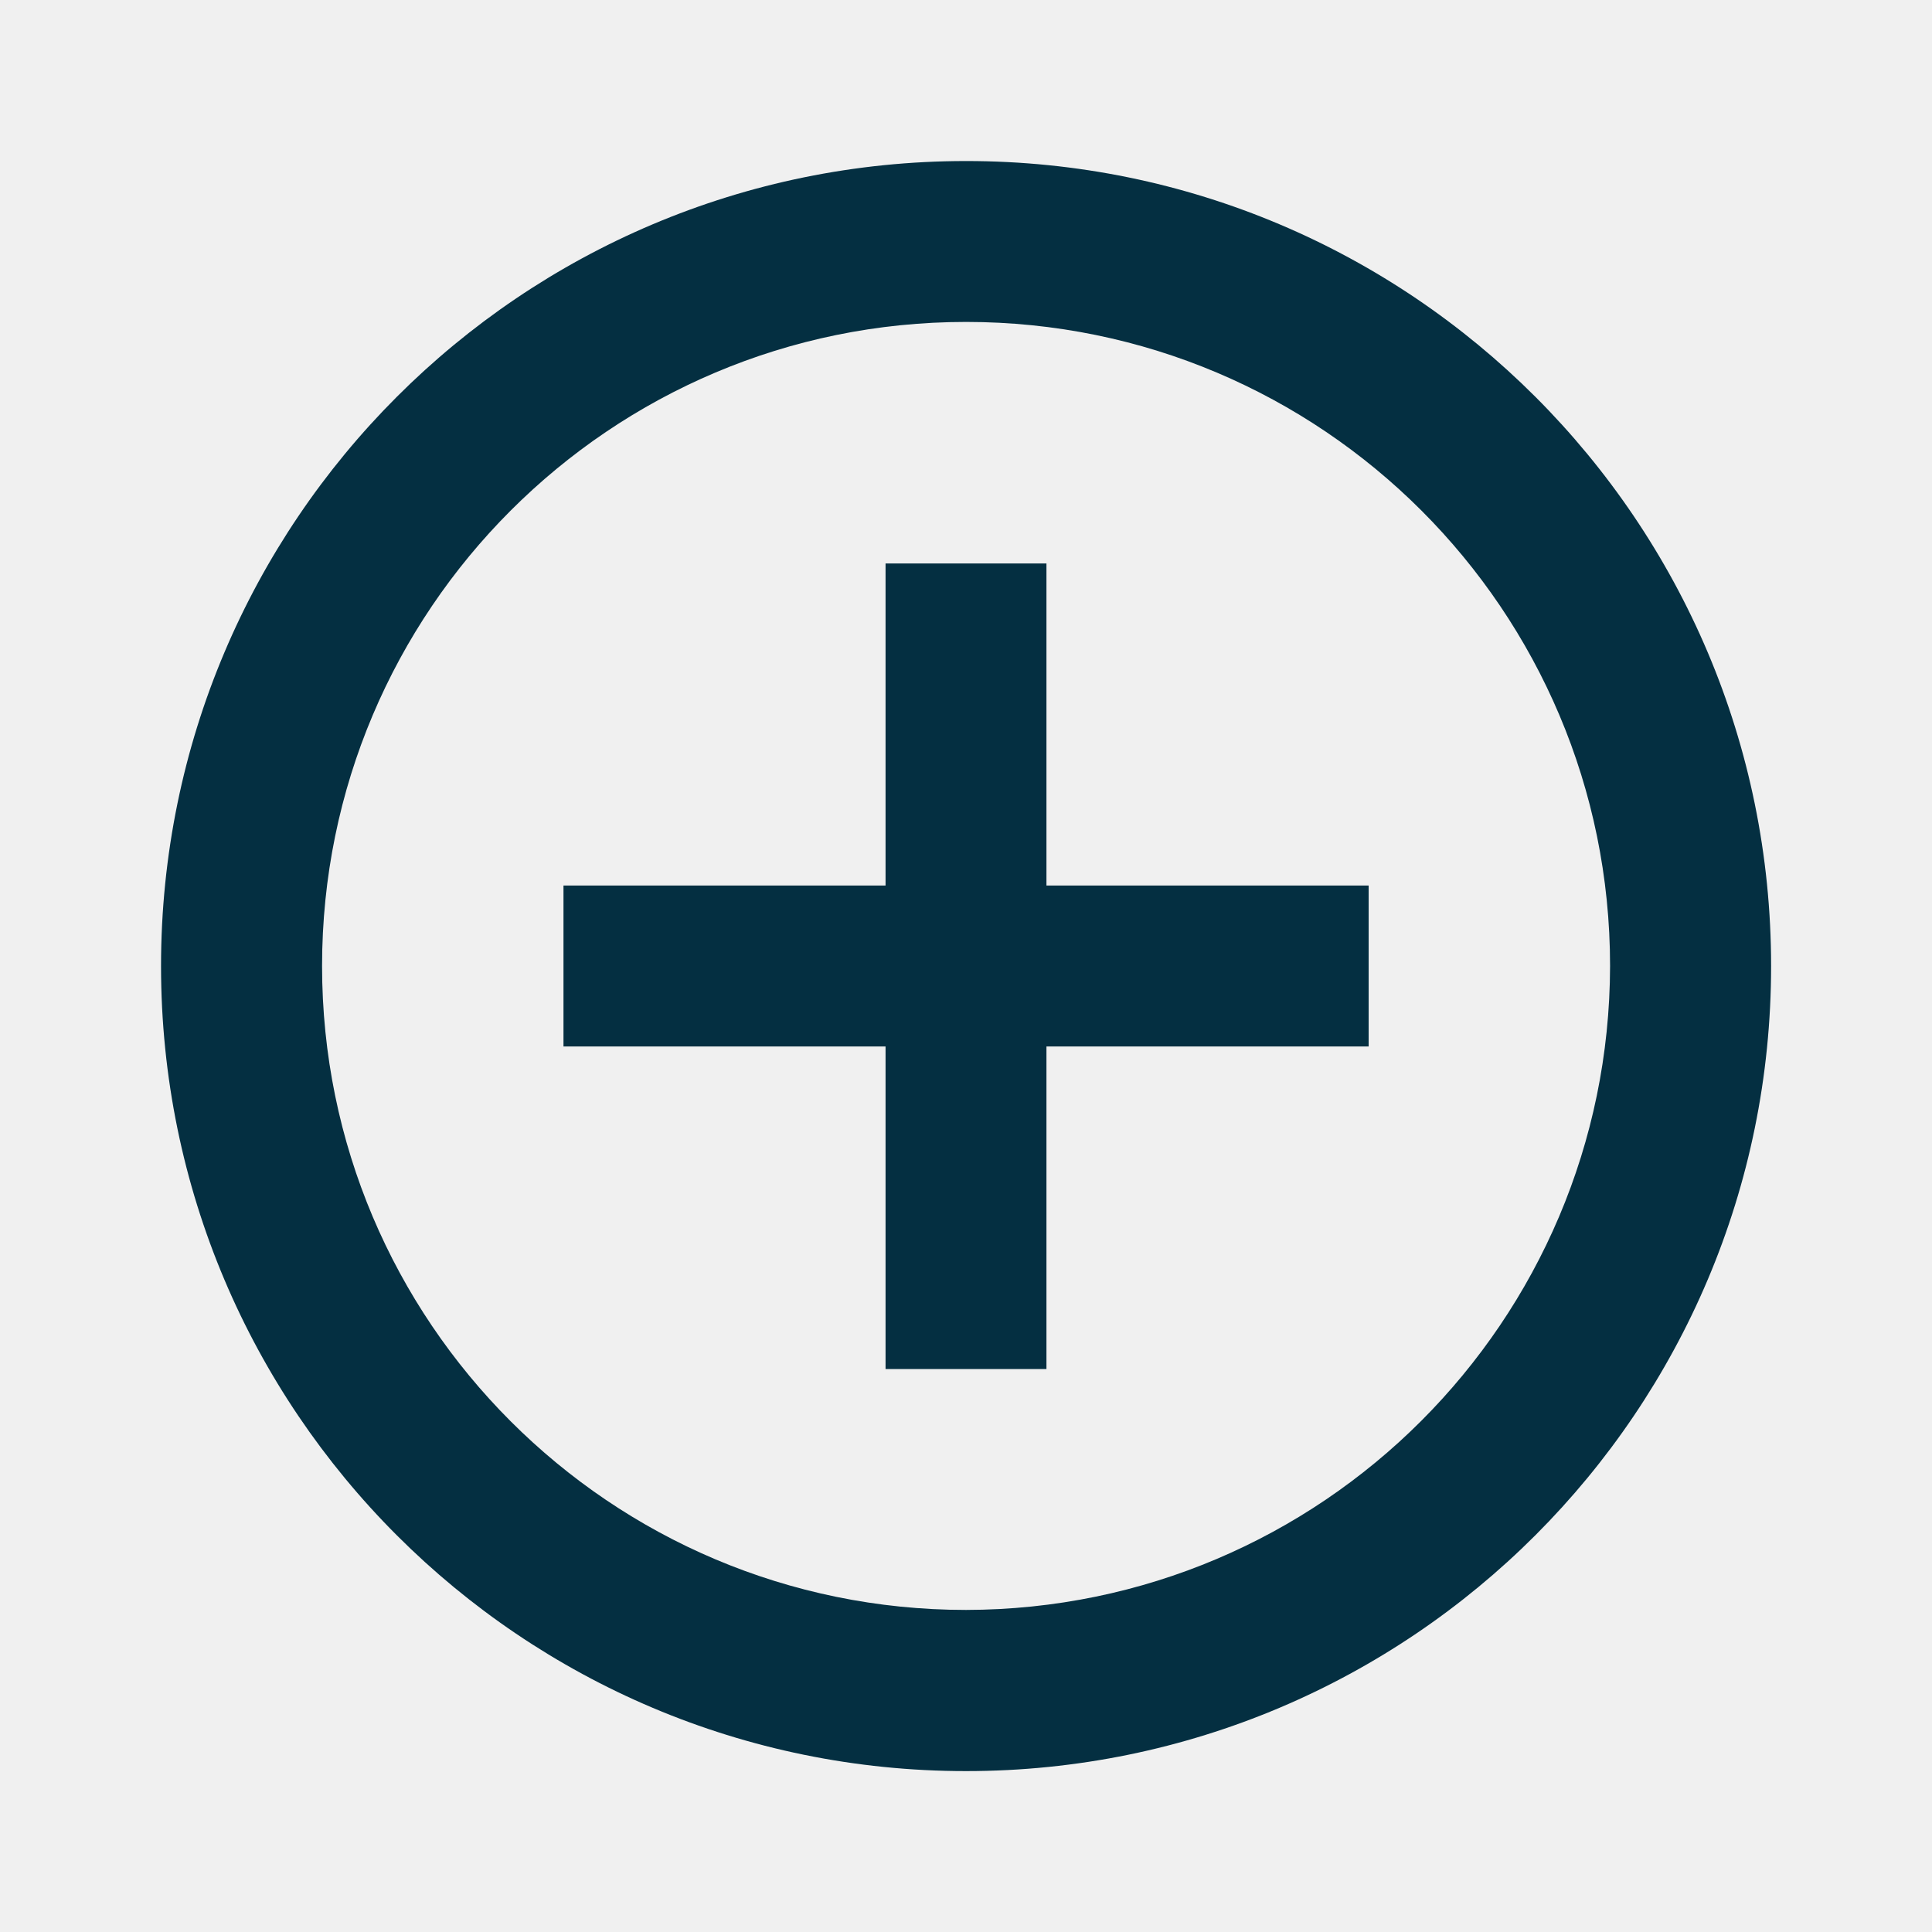
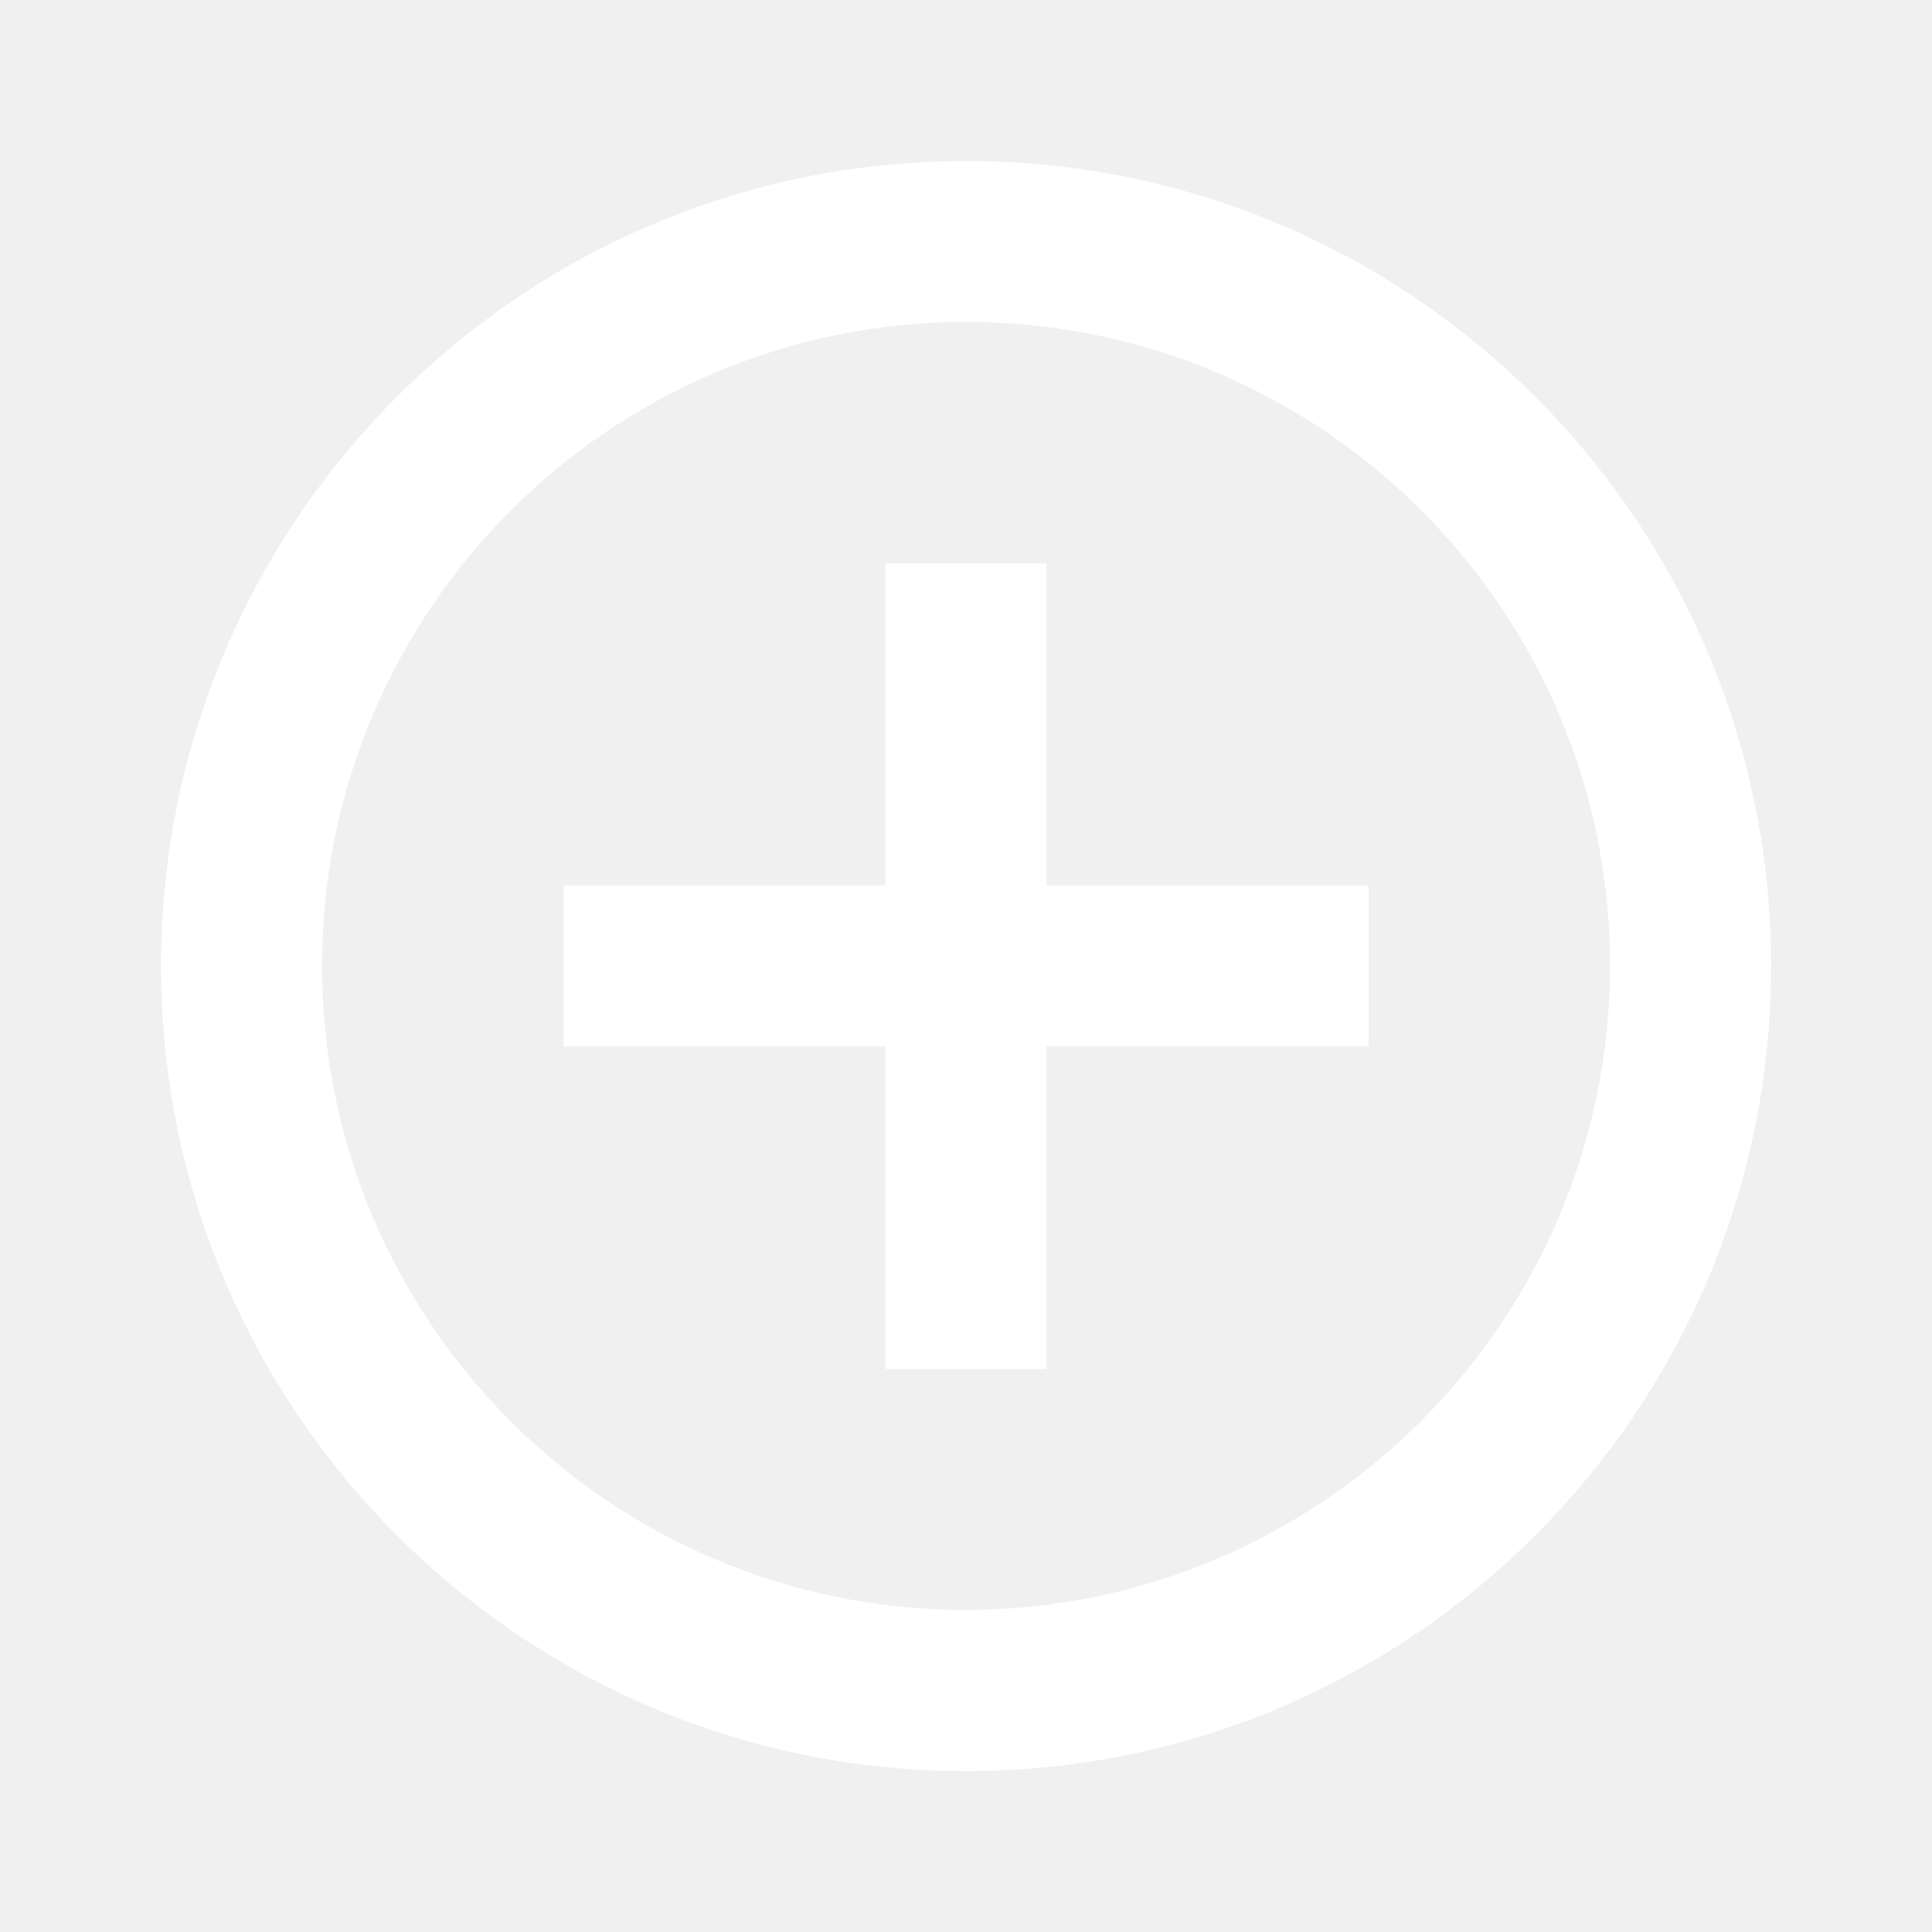
<svg xmlns="http://www.w3.org/2000/svg" id="Layer_1" data-name="Layer 1" viewBox="0 0 142.53 142.53">
  <defs>
-     <style>.cls-1{fill:none;}.cls-2{fill:#042f41;}</style>
+     <style>
+       .cls-1 {
+         fill: none;
+       }
+ 
+       .cls-2 {
+         fill: #fff;
+       }
+     </style>
  </defs>
  <path id="Path_549" data-name="Path 549" class="cls-1" d="M217.73,181H360.26V323.53H217.73Z" transform="translate(-217.73 -181)" />
  <path id="Path_550" data-name="Path 550" class="cls-2" d="M294.93,222.57H283.06v23.76H259.3V258.2h23.76V282h11.87V258.2H318.7V246.33H294.93ZM289,192.88a59.39,59.39,0,1,0,59.39,59.38A59.38,59.38,0,0,0,289,192.88Zm0,106.89a47.51,47.51,0,1,1,47.51-47.51h0A47.59,47.59,0,0,1,289,299.77Z" transform="translate(-217.73 -181)" />
</svg>
